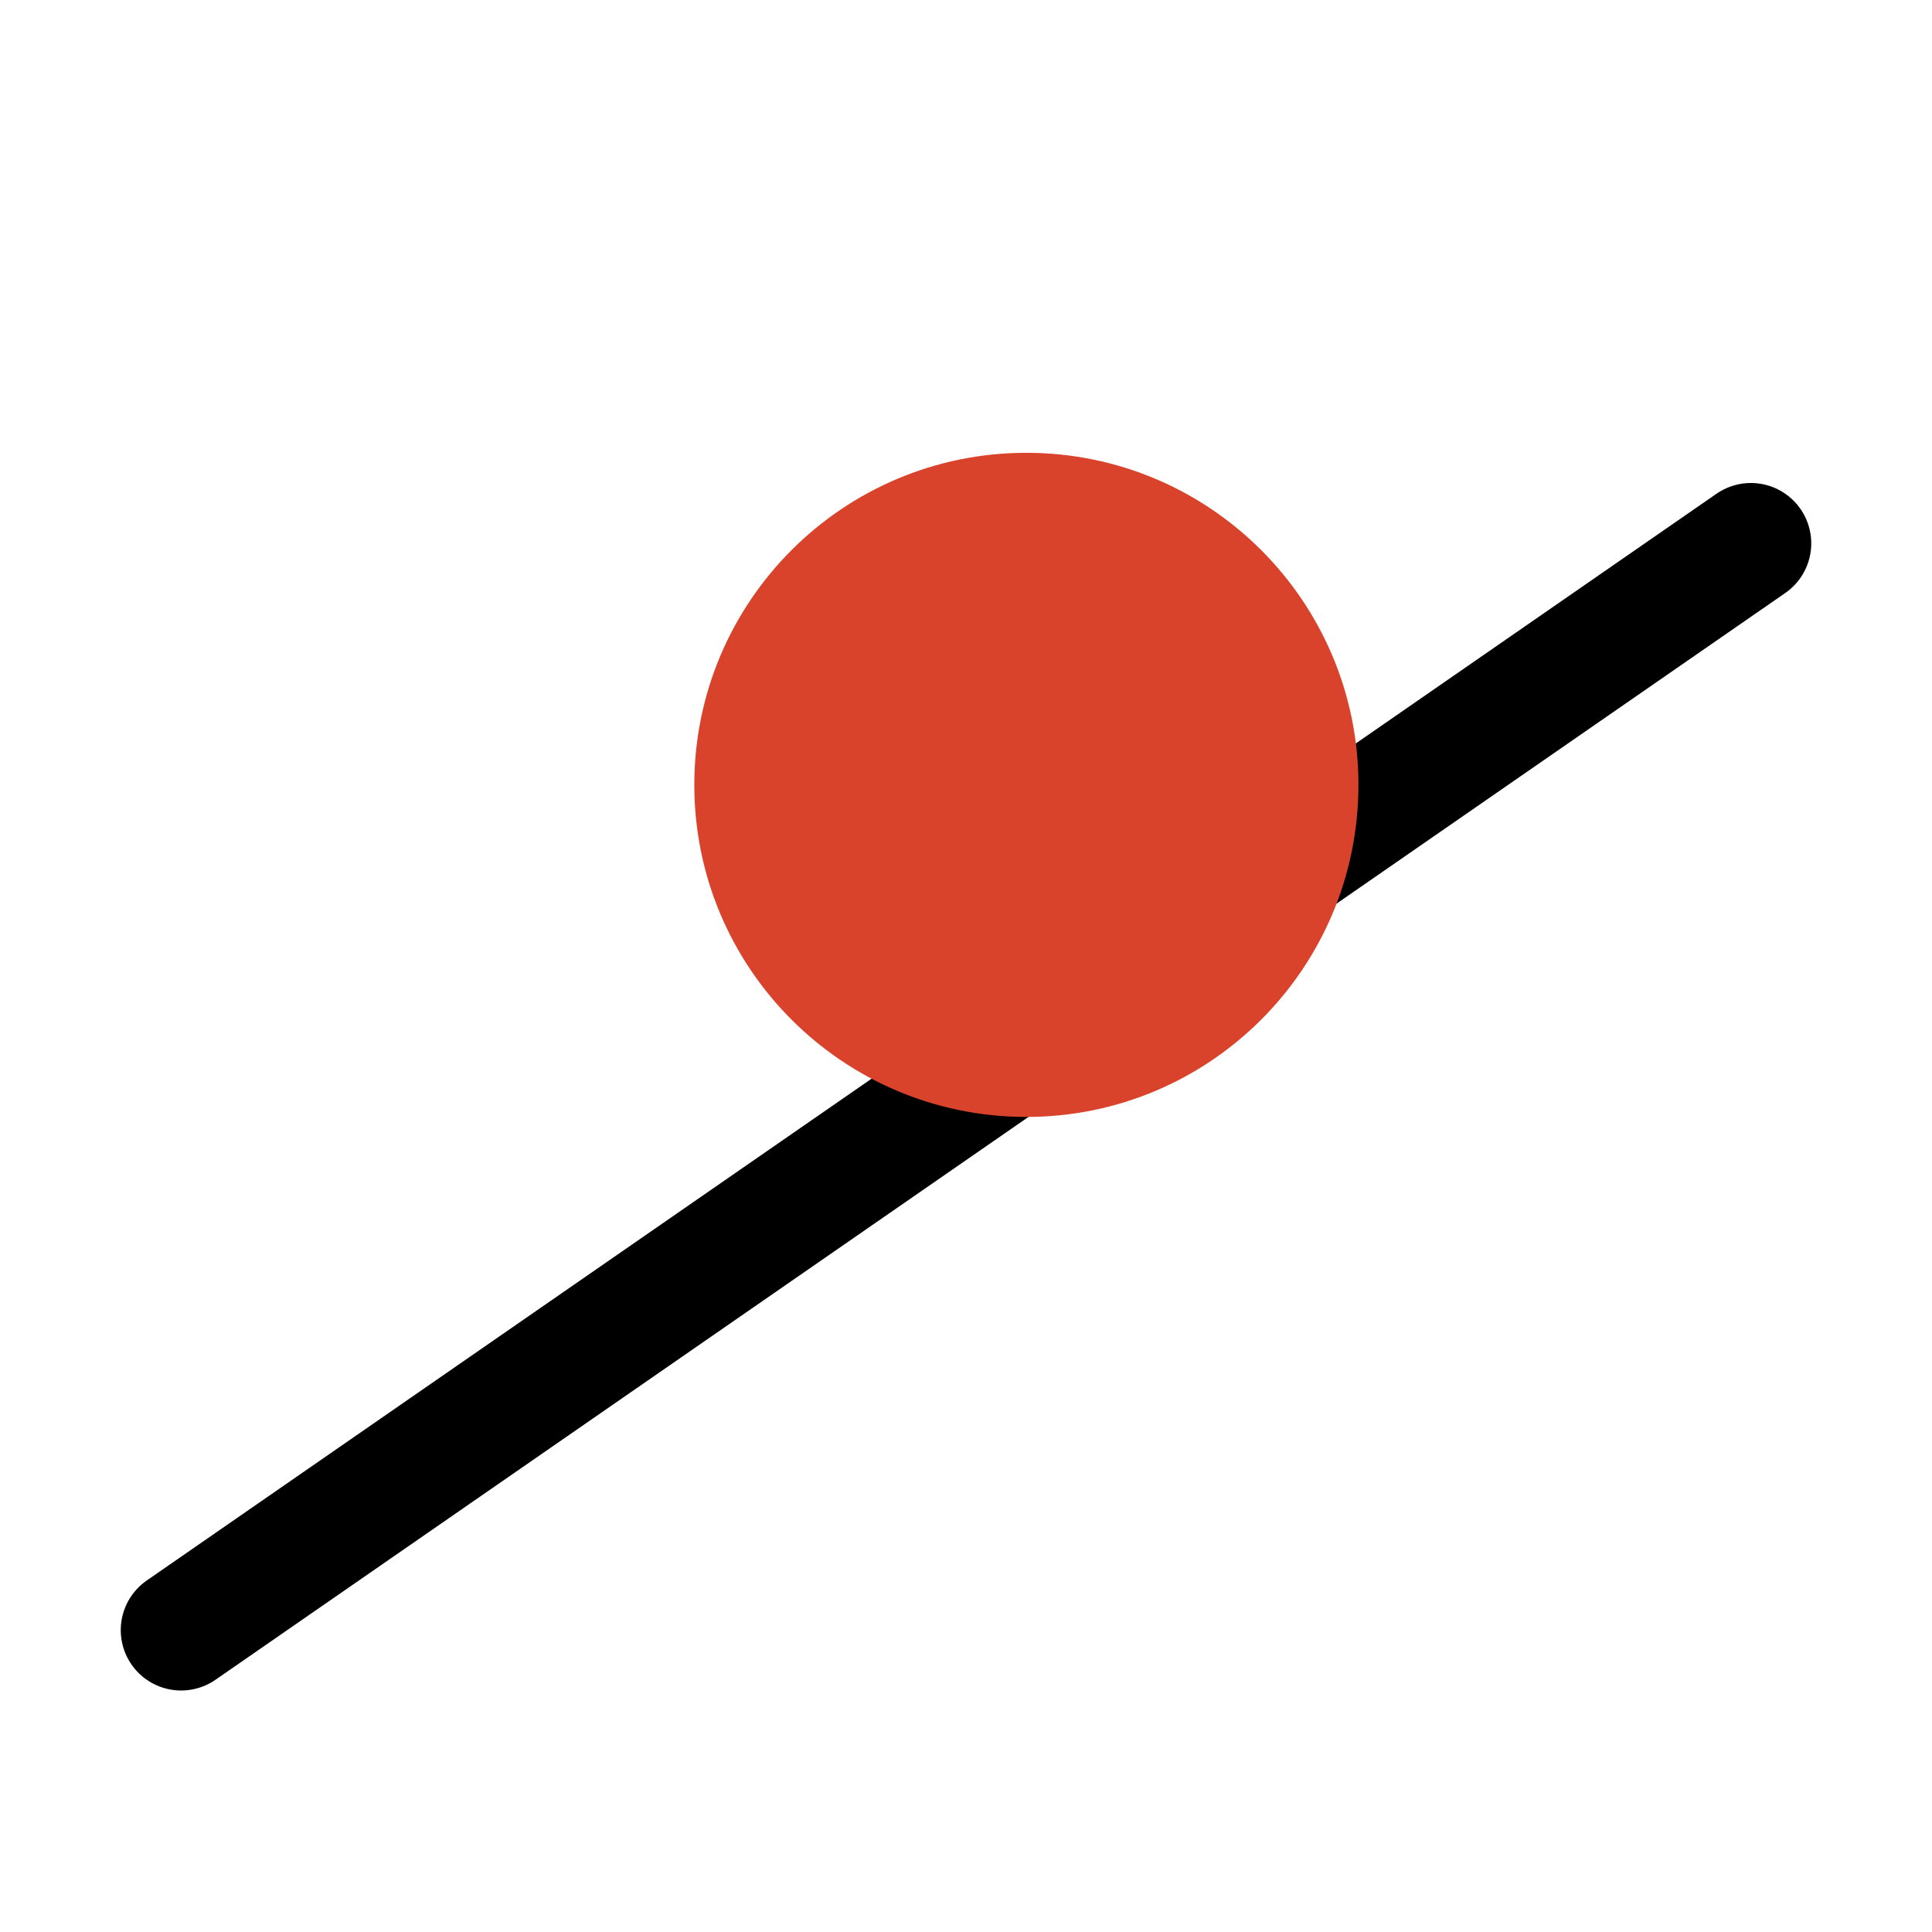
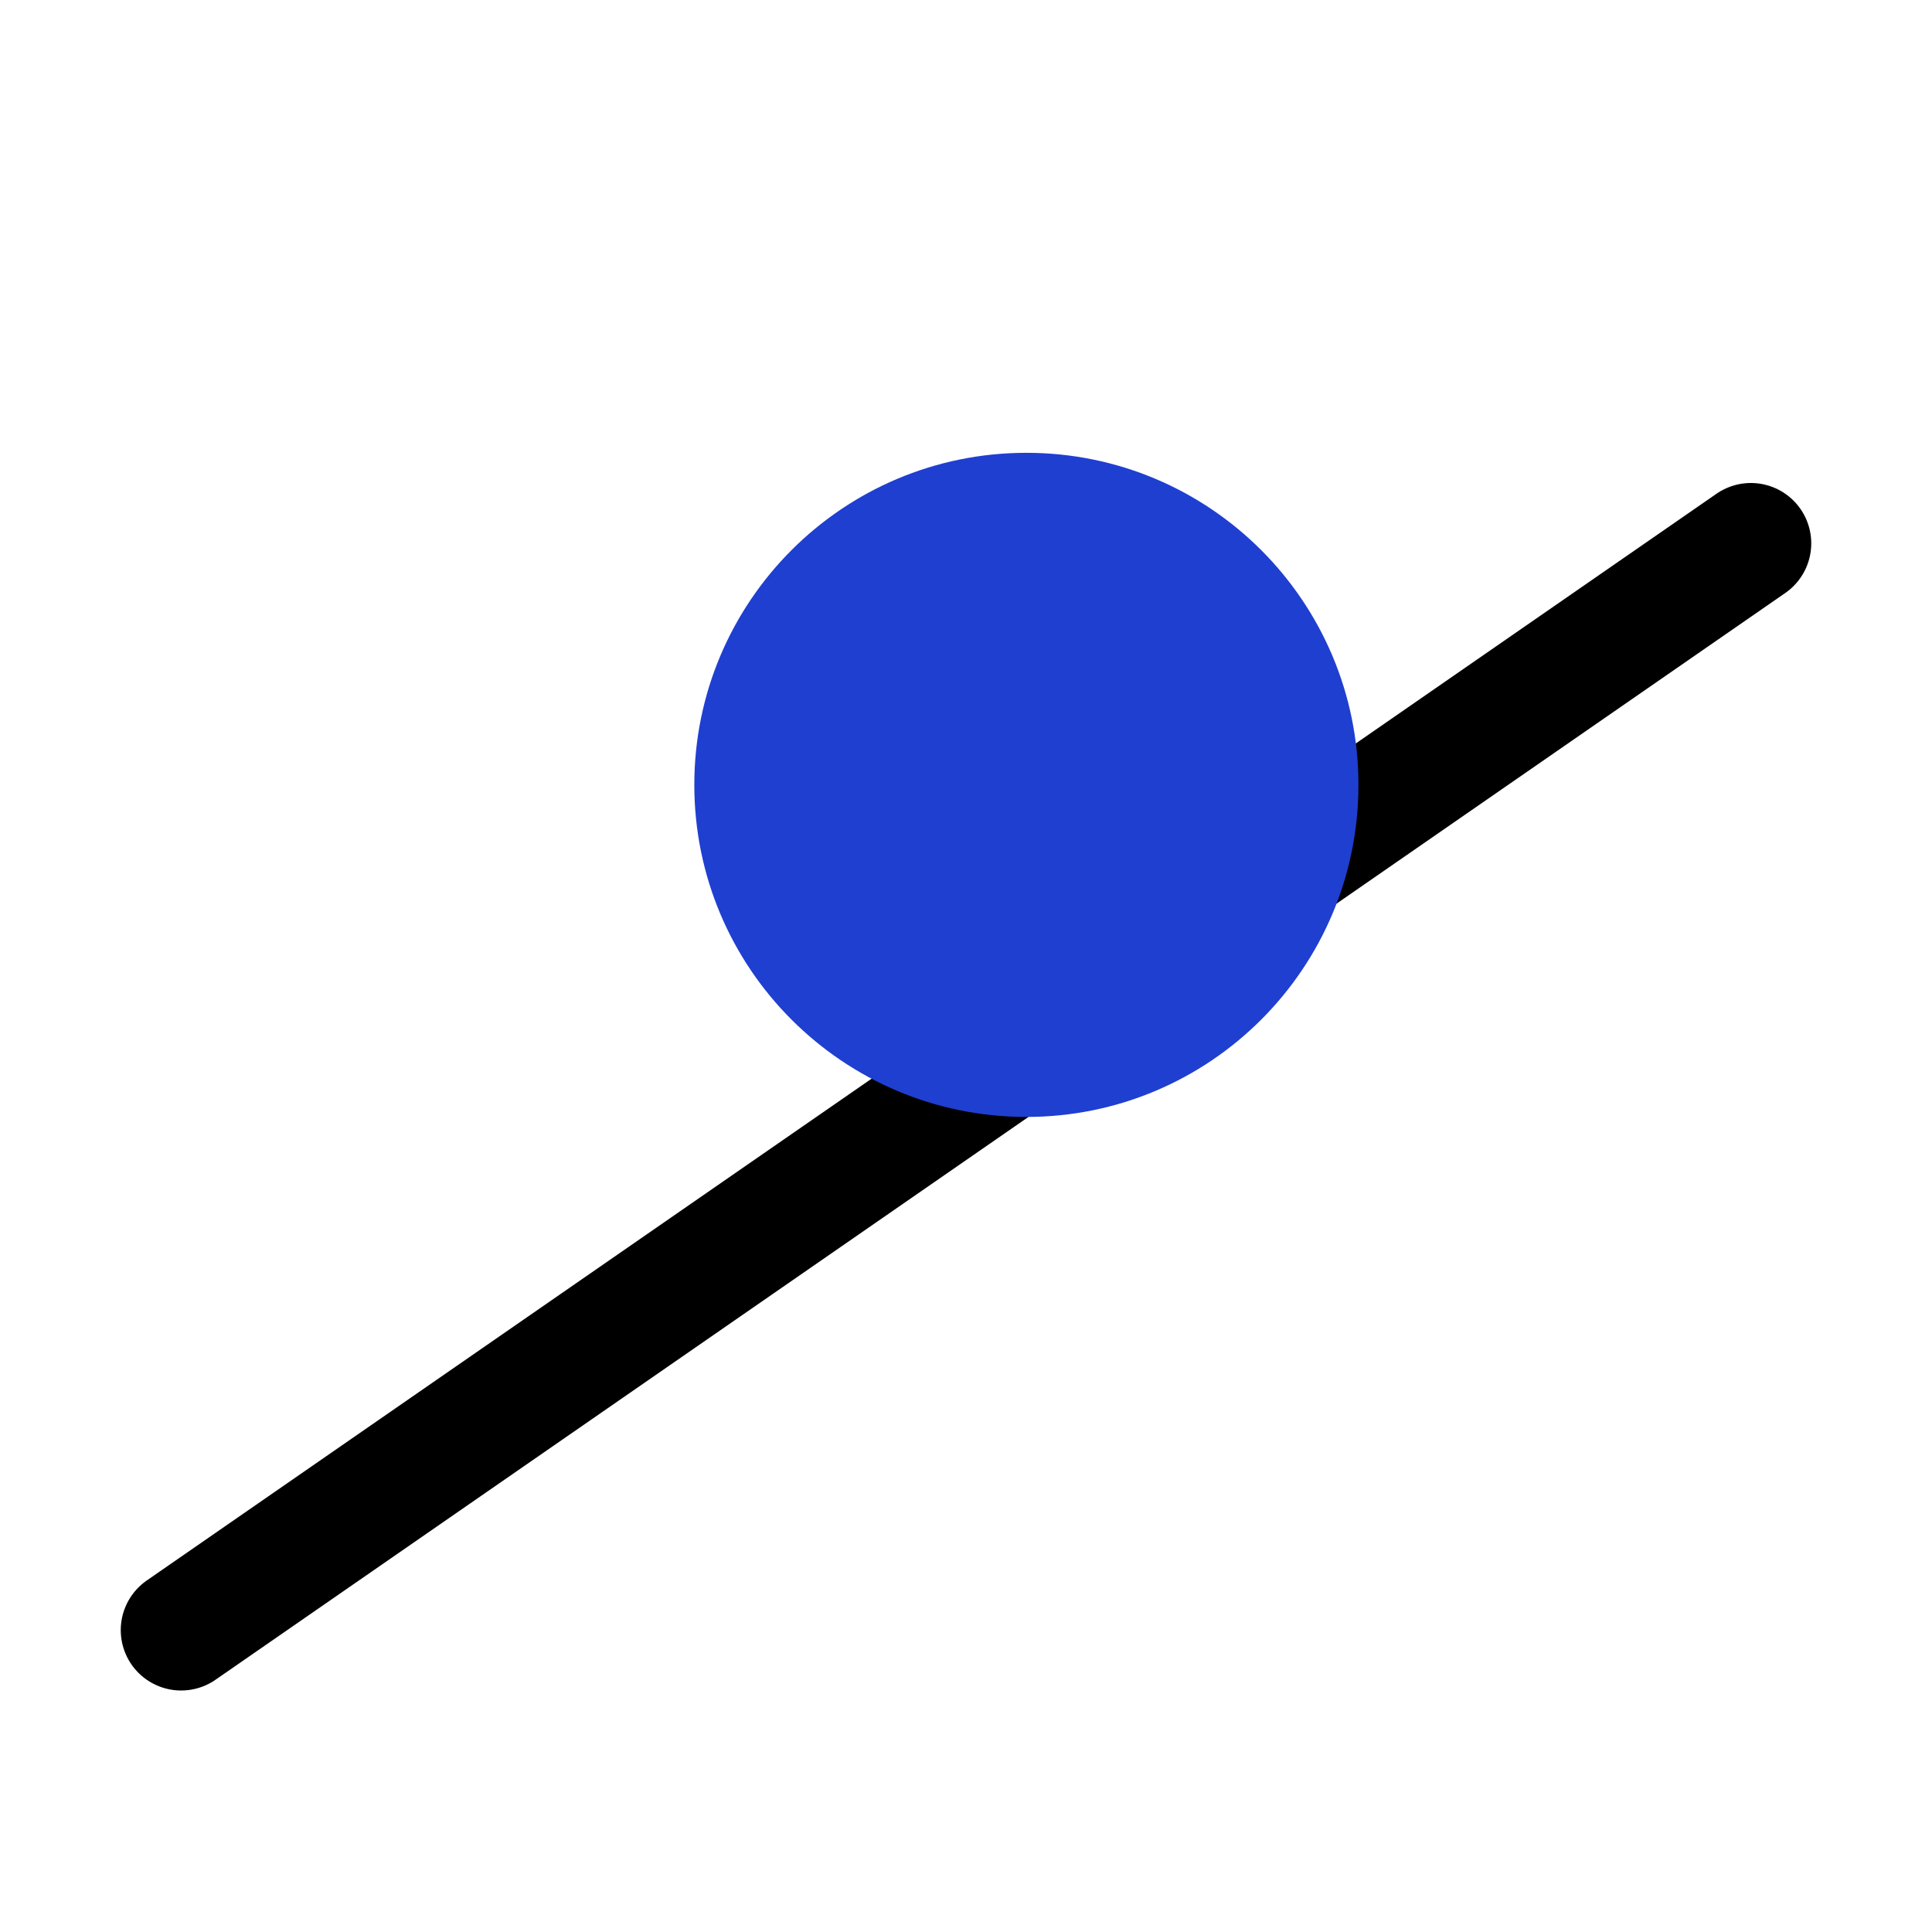
<svg xmlns="http://www.w3.org/2000/svg" viewBox="0 0 64 64" width="64" height="64" role="img" aria-label="Sisyphe">
  <path d="M6 54 L58 18" stroke="currentColor" stroke-width="4" stroke-linecap="round" fill="none" />
-   <circle cx="34" cy="26" r="11" fill="#D9432B" />
+   <circle cx="34" cy="26" r="11" fill="#1F3FD1" />
</svg>
